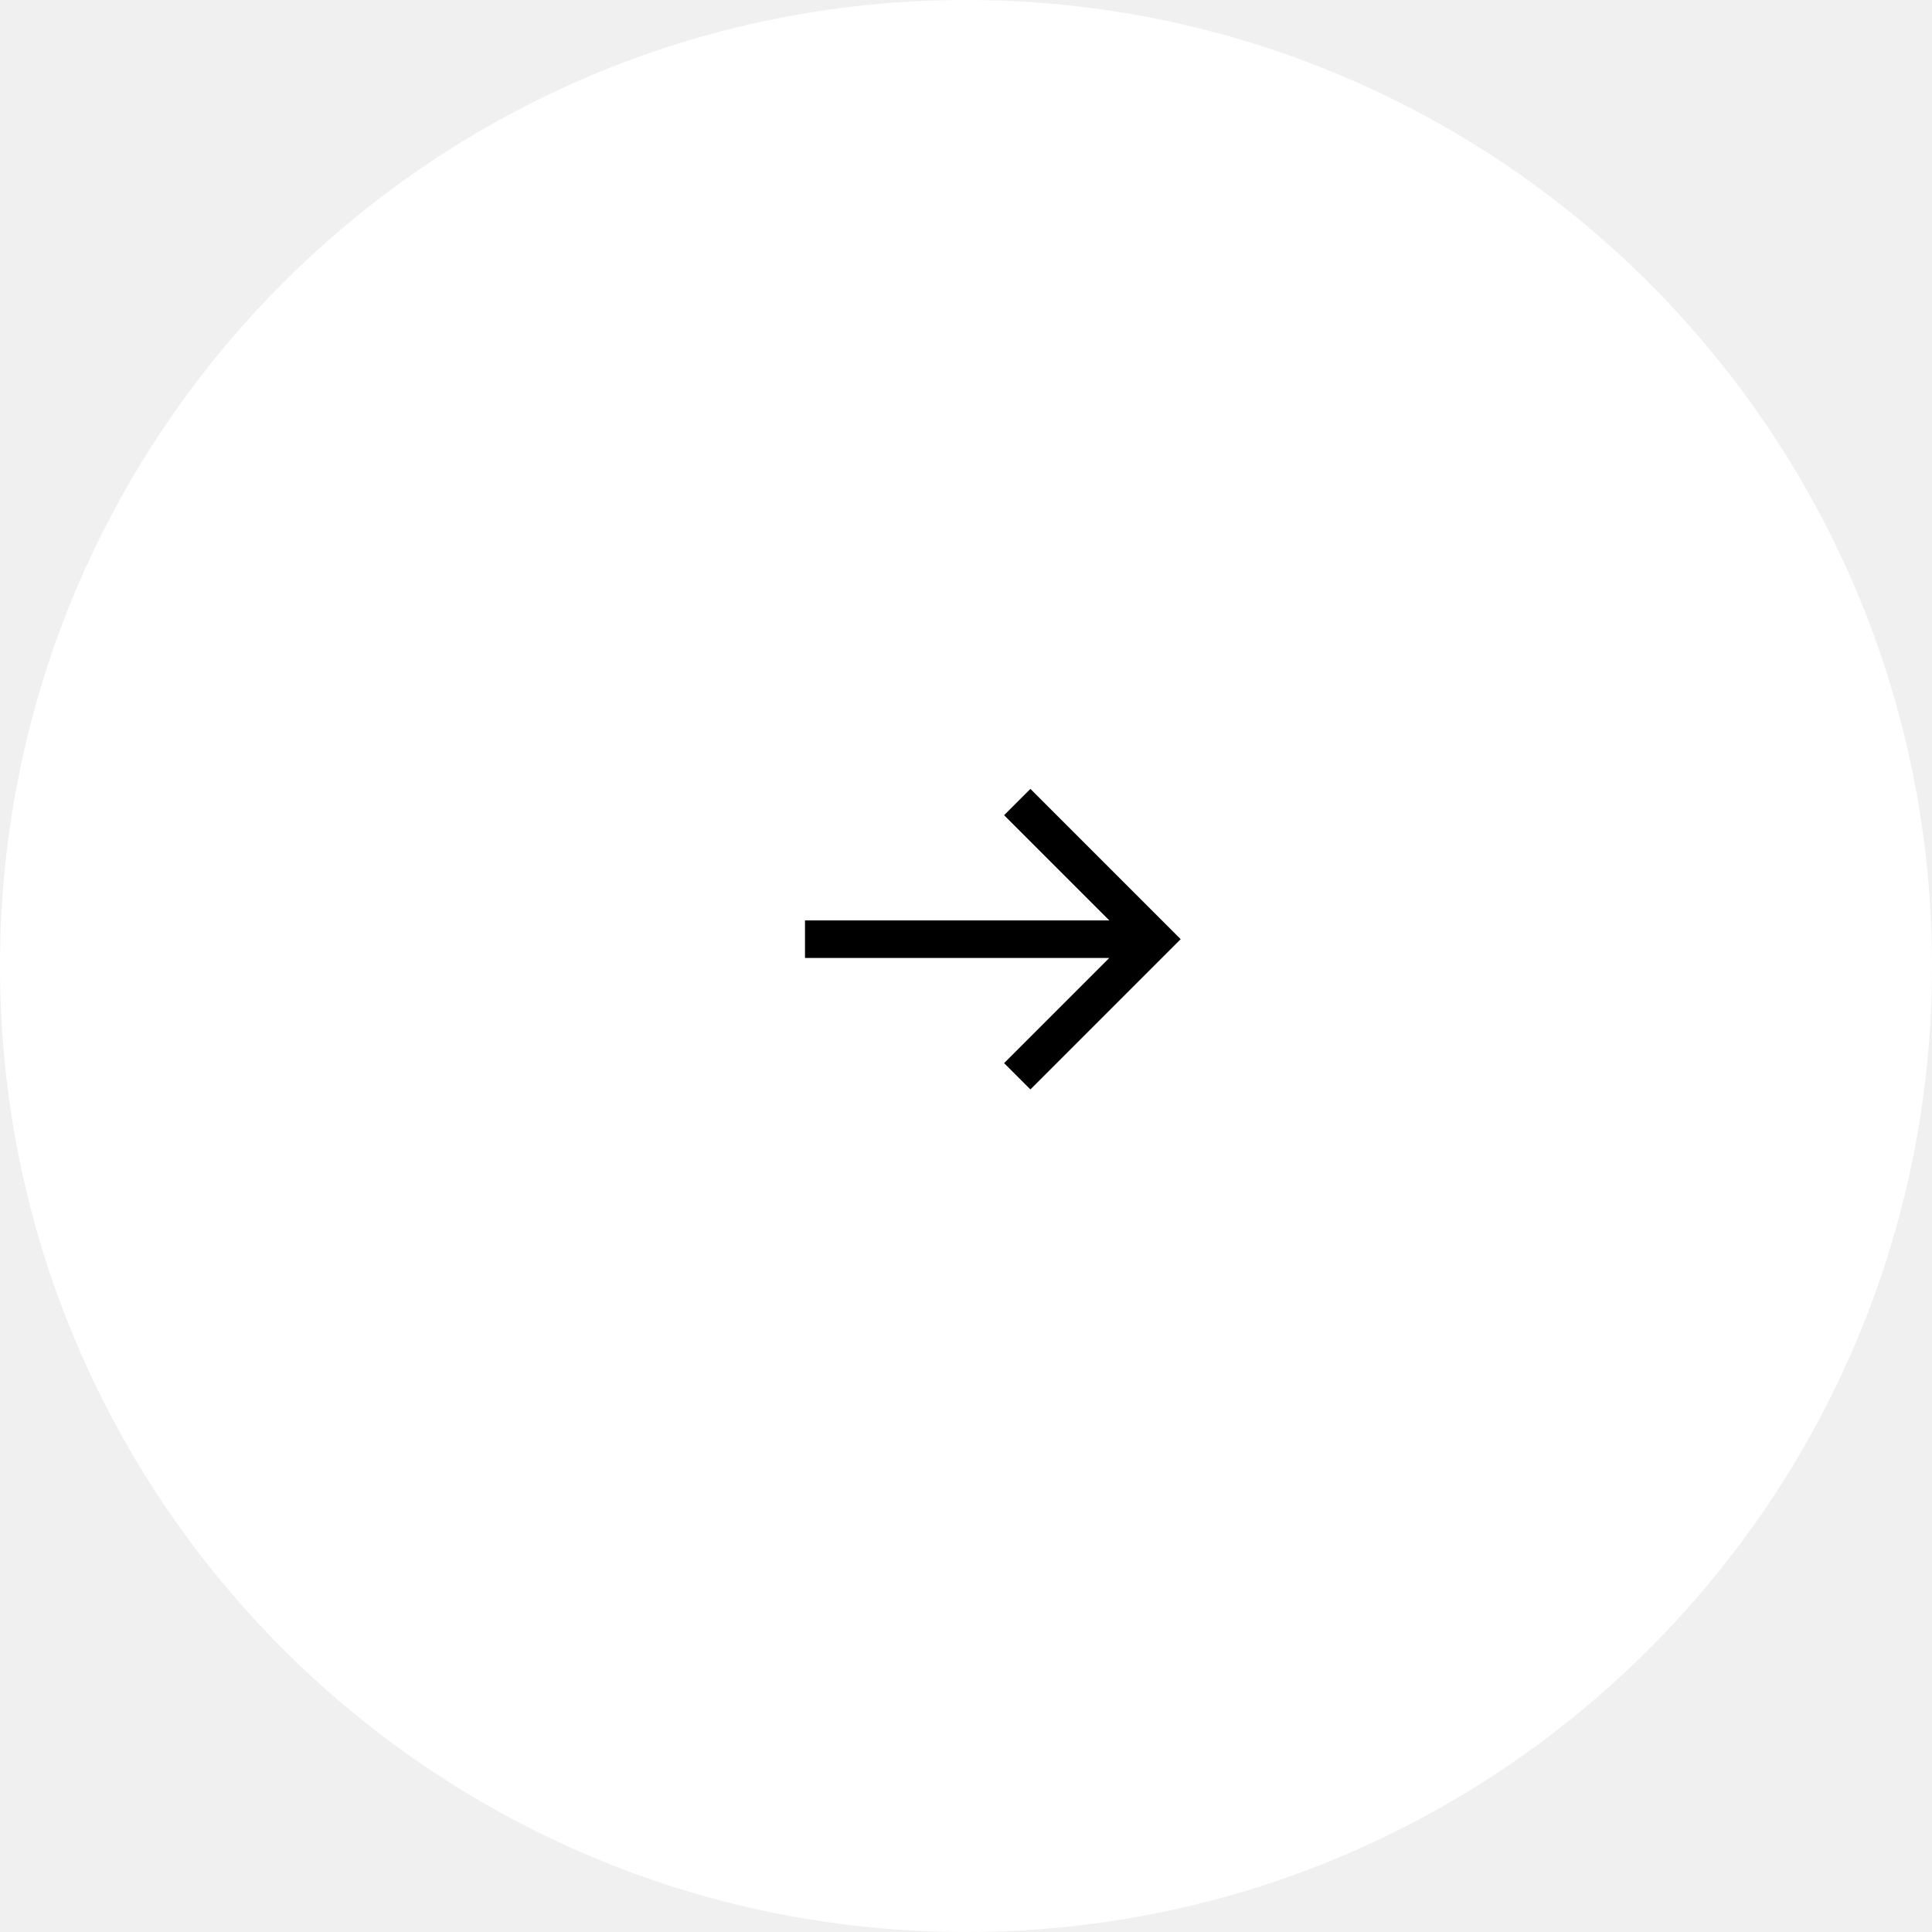
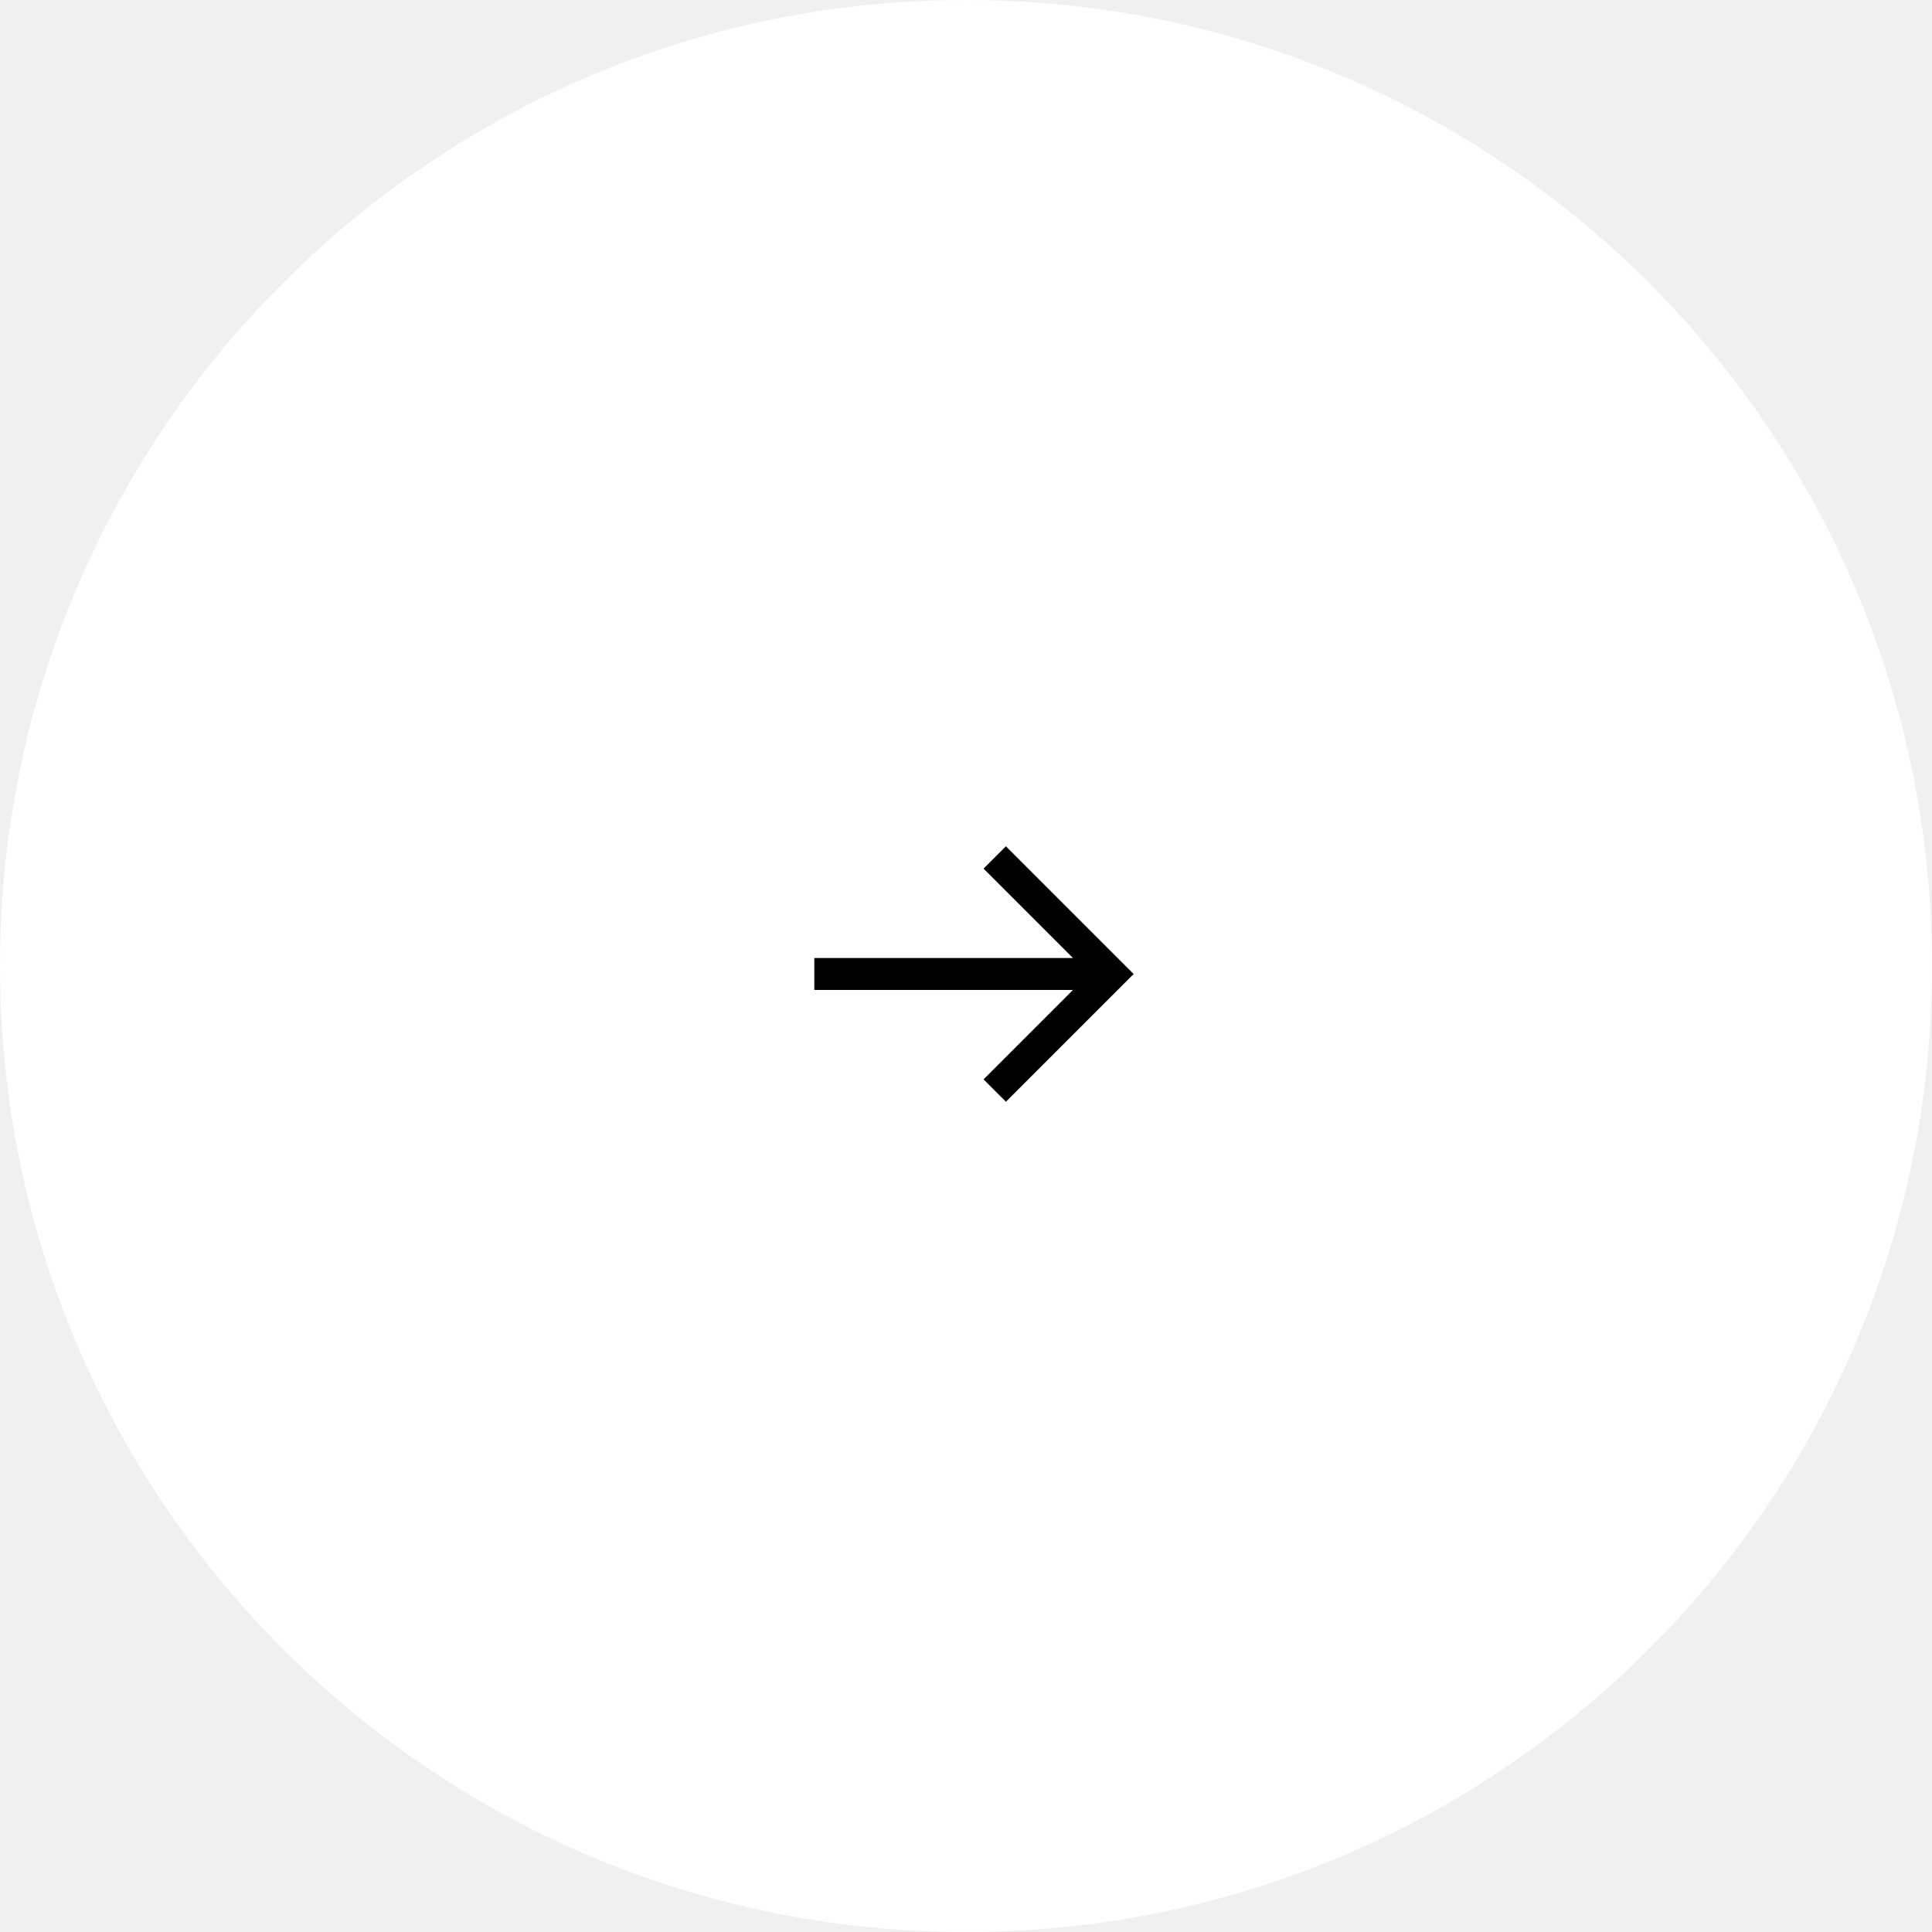
- <svg xmlns="http://www.w3.org/2000/svg" width="36" height="36" viewBox="0 0 36 36" fill="none">
-   <rect width="36" height="36" rx="18" transform="matrix(-1 0 0 1 36 0)" fill="white" />
-   <g clip-path="url(#clip0_2001_125)">
-     <path d="M19.2 14.7L18.71 15.19L20.67 17.15H15V17.85H20.67L18.71 19.81L19.2 20.3L22 17.5L19.2 14.7Z" fill="black" />
-   </g>
-   <defs>
-     <clipPath id="clip0_2001_125">
-       <rect width="7" height="7" fill="white" transform="translate(15 14)" />
-     </clipPath>
-   </defs>
+ <svg xmlns="http://www.w3.org/2000/svg" width="121" height="121" viewBox="0 0 121 121" fill="none">
+   <rect width="121" height="121" rx="60.5" transform="matrix(-1 0 0 1 121 0)" fill="white" />
+   <path d="M63 53L61.6 54.4L67.2 60H51V62H67.2L61.6 67.6L63 69L71 61L63 53Z" fill="black" />
</svg>
